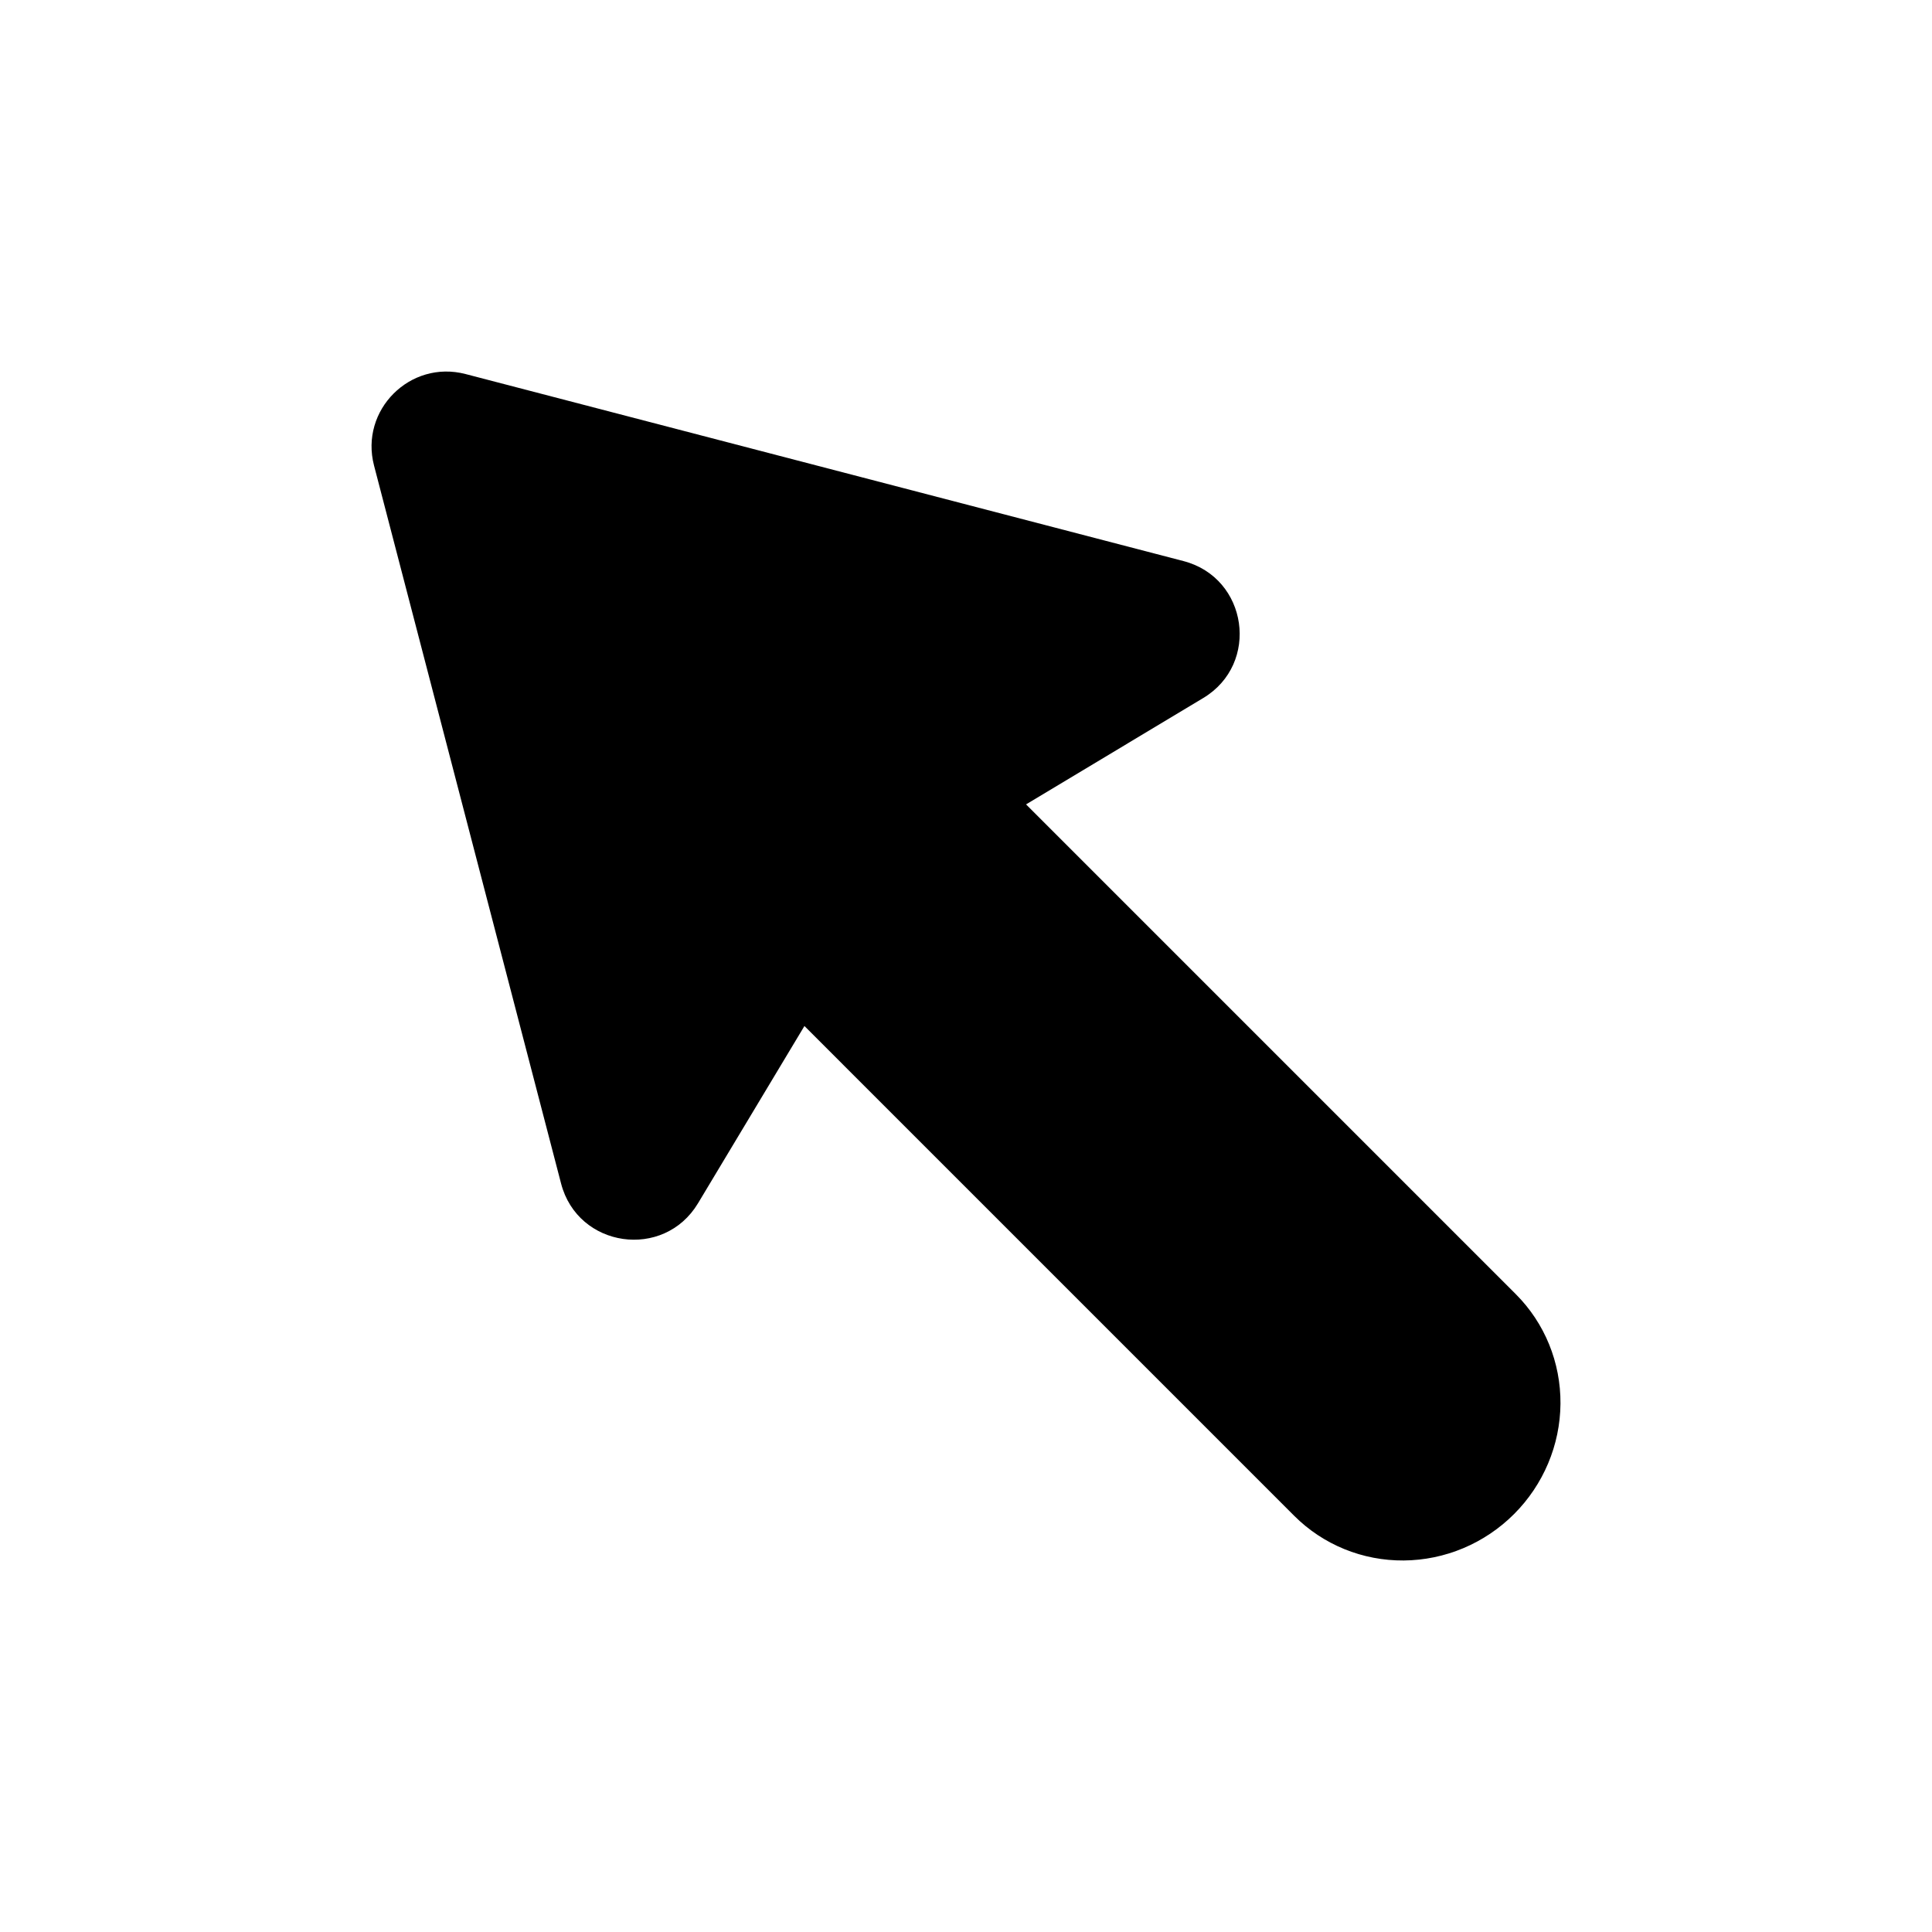
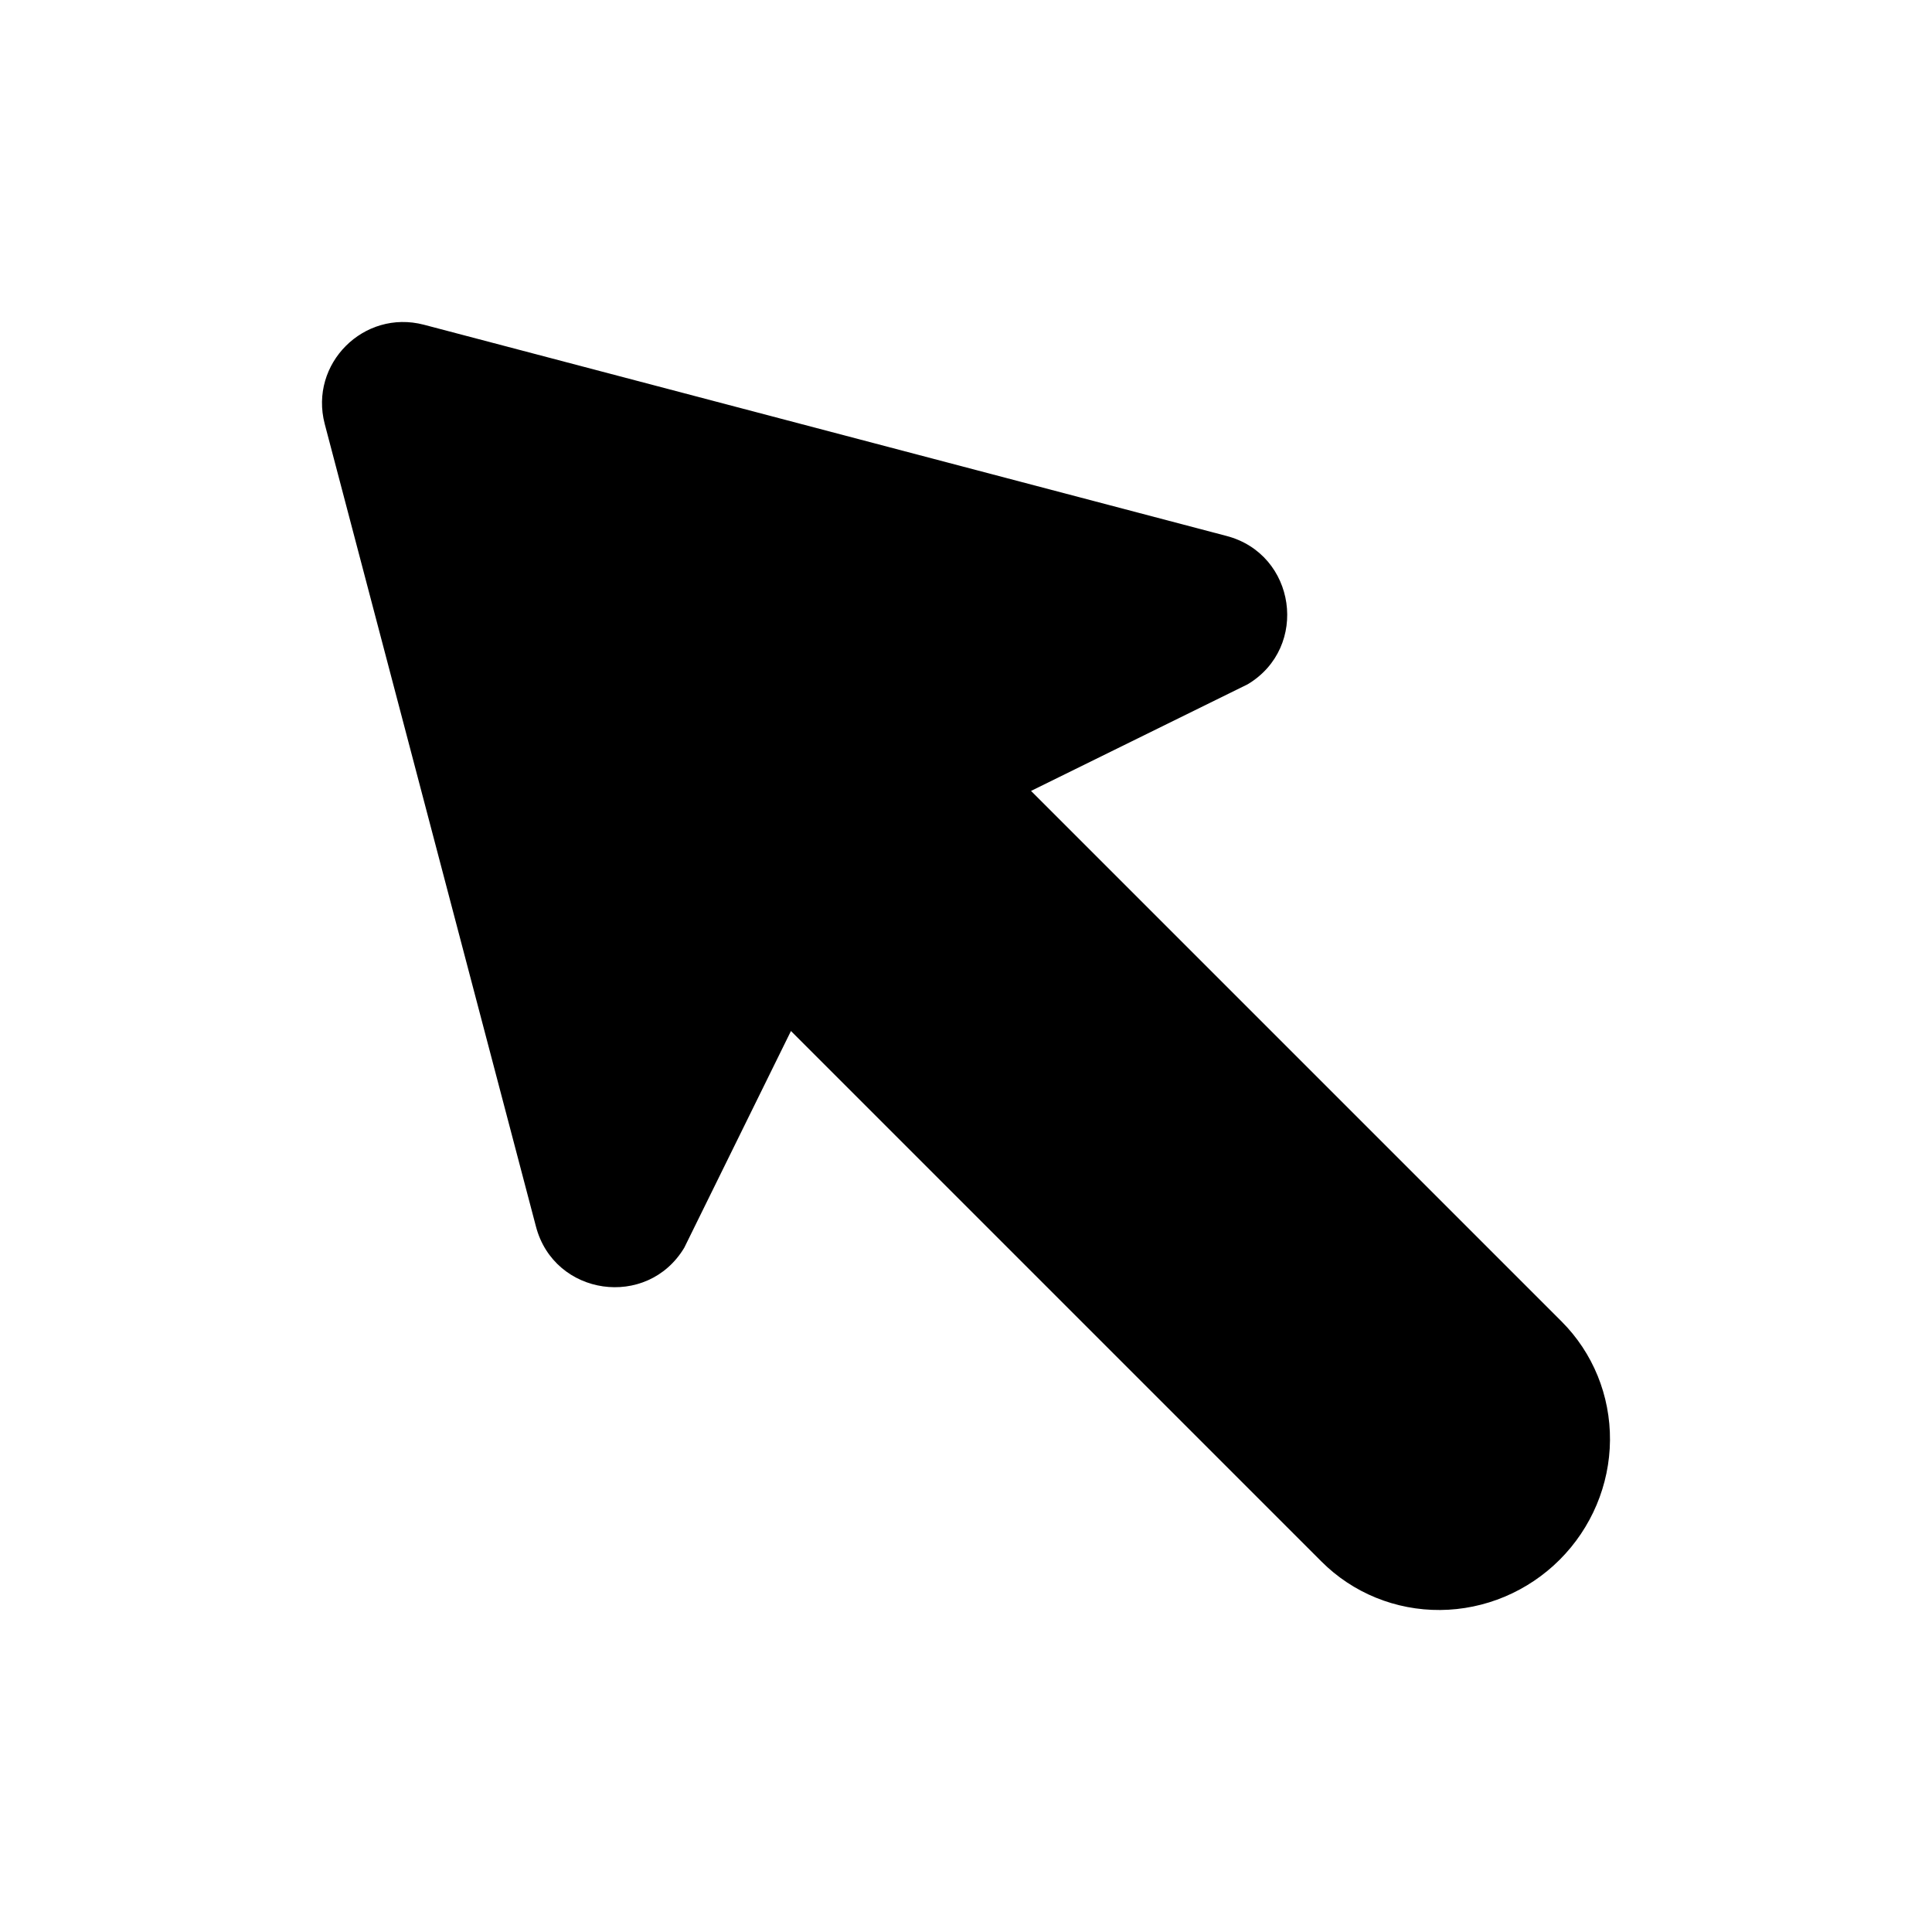
<svg xmlns="http://www.w3.org/2000/svg" viewBox="0 0 512 512">
-   <path d="M318.873 184.982C333.977 175.915 330.7 153.137 313.652 148.695L123.376 99.125C108.684 95.297 95.296 108.685 99.124 123.378L148.694 313.659C153.135 330.706 175.913 333.984 184.98 318.881L213.182 271.906L342.974 401.7C346.768 405.497 351.285 408.497 356.266 410.529C361.248 412.561 366.597 413.585 372.008 413.543C377.419 413.501 382.785 412.393 387.801 410.283C392.816 408.173 397.383 405.102 401.24 401.245C409.029 393.455 413.455 382.939 413.542 372.01C413.629 361.081 409.371 350.634 401.705 342.968L271.914 213.174L318.873 184.982Z" fill="black" />
+   <path d="M330.667 181.333C347.029 171.511 343.478 146.834 325.011 142.023L112.321 86.051C96.404 81.904 81.901 96.407 86.048 112.324L142.024 325.01C146.835 343.477 171.51 347.028 181.333 330.667L209.61 273.228L350.215 413.835C354.325 417.948 359.218 421.199 364.615 423.4C370.012 425.602 375.807 426.711 381.668 426.665C387.53 426.62 393.343 425.42 398.777 423.134C404.211 420.848 409.158 417.521 413.335 413.343C421.774 404.904 426.568 393.512 426.663 381.672C426.757 369.832 422.145 358.515 413.84 350.21L273.234 209.602L330.667 181.333Z" fill="black" />
</svg>
